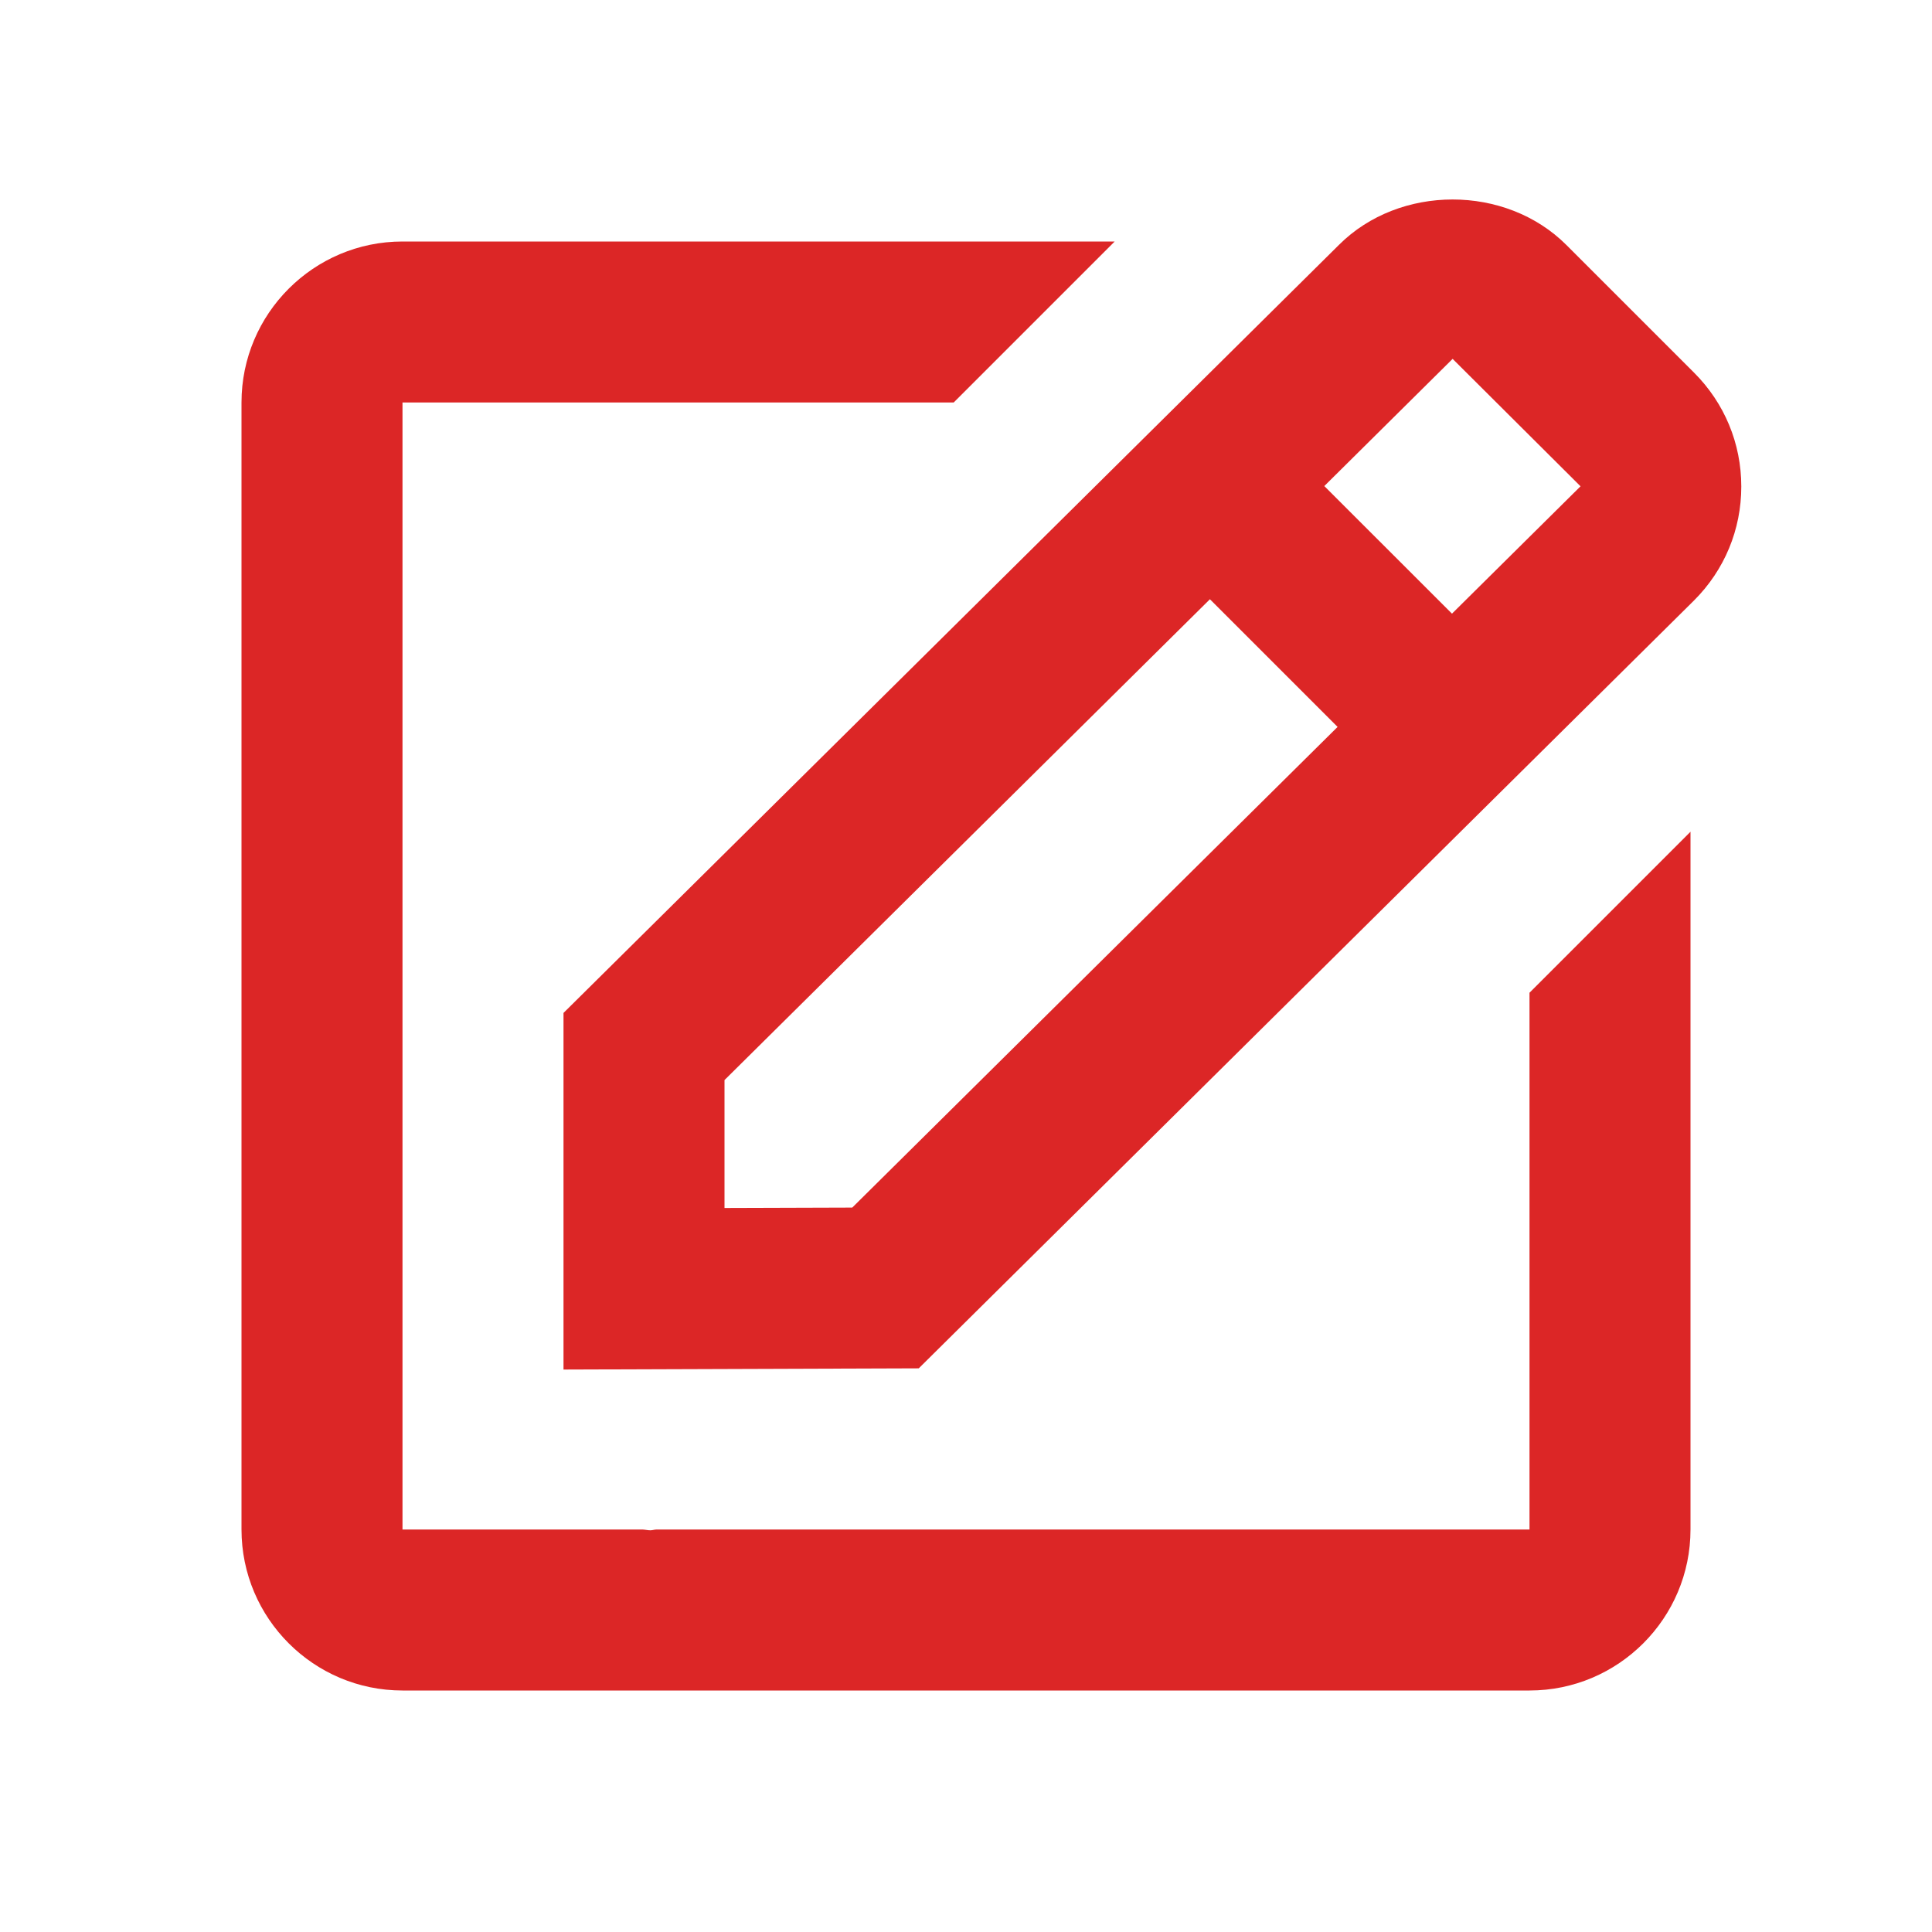
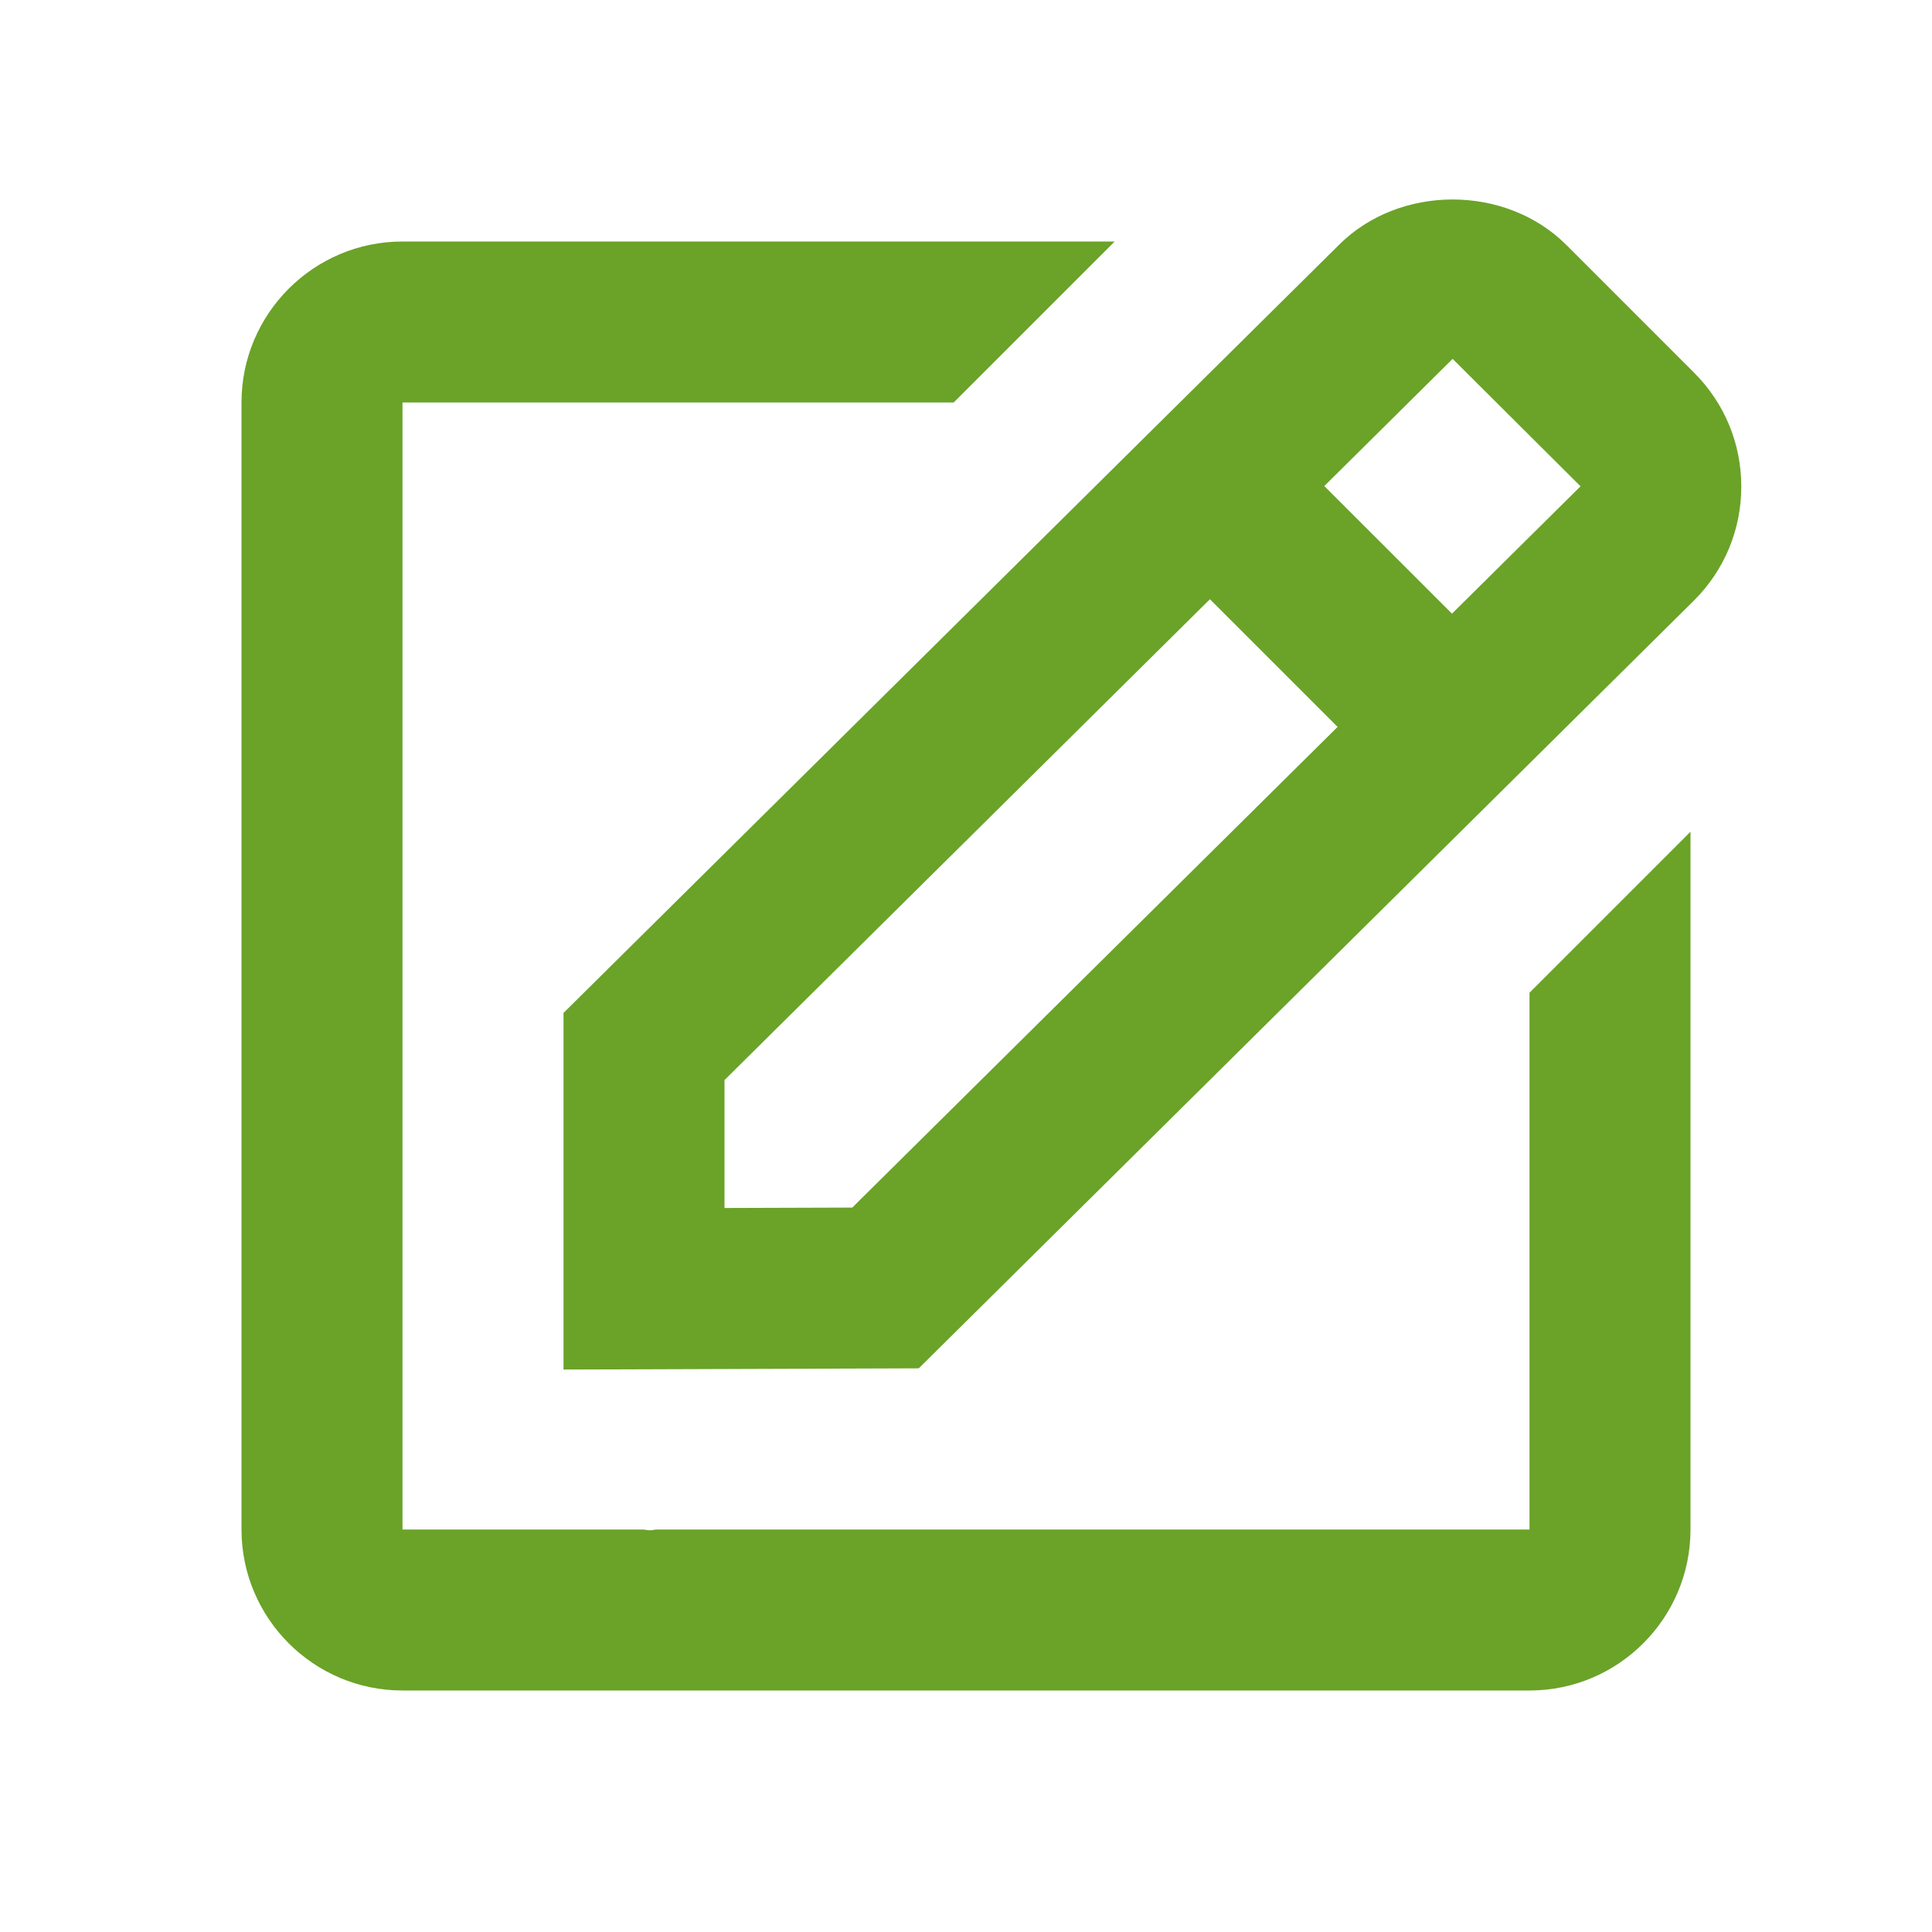
- <svg xmlns="http://www.w3.org/2000/svg" viewBox="0 0 24 24" fill="#DC2626" width="24" height="24">
+ <svg xmlns="http://www.w3.org/2000/svg" viewBox="0 0 24 24" fill="#6AA328" width="24" height="24">
  <path d="m7 17.013 4.413-.015 9.632-9.54c.378-.378.586-.88.586-1.414s-.208-1.036-.586-1.414l-1.586-1.586c-.756-.756-2.075-.752-2.825-.003L7 12.583v4.43zM18.045 4.458l1.589 1.583-1.597 1.582-1.586-1.585 1.594-1.58zM9 13.417l6.03-5.973 1.586 1.586-6.029 5.971L9 15.006v-1.589z" />
  <path d="M5 21h14c1.103 0 2-.897 2-2v-8.668l-2 2V19H8.158c-.026 0-.053.01-.079.01-.033 0-.066-.009-.1-.01H5V5h6.847l2-2H5c-1.103 0-2 .897-2 2v14c0 1.103.897 2 2 2z" />
</svg>
